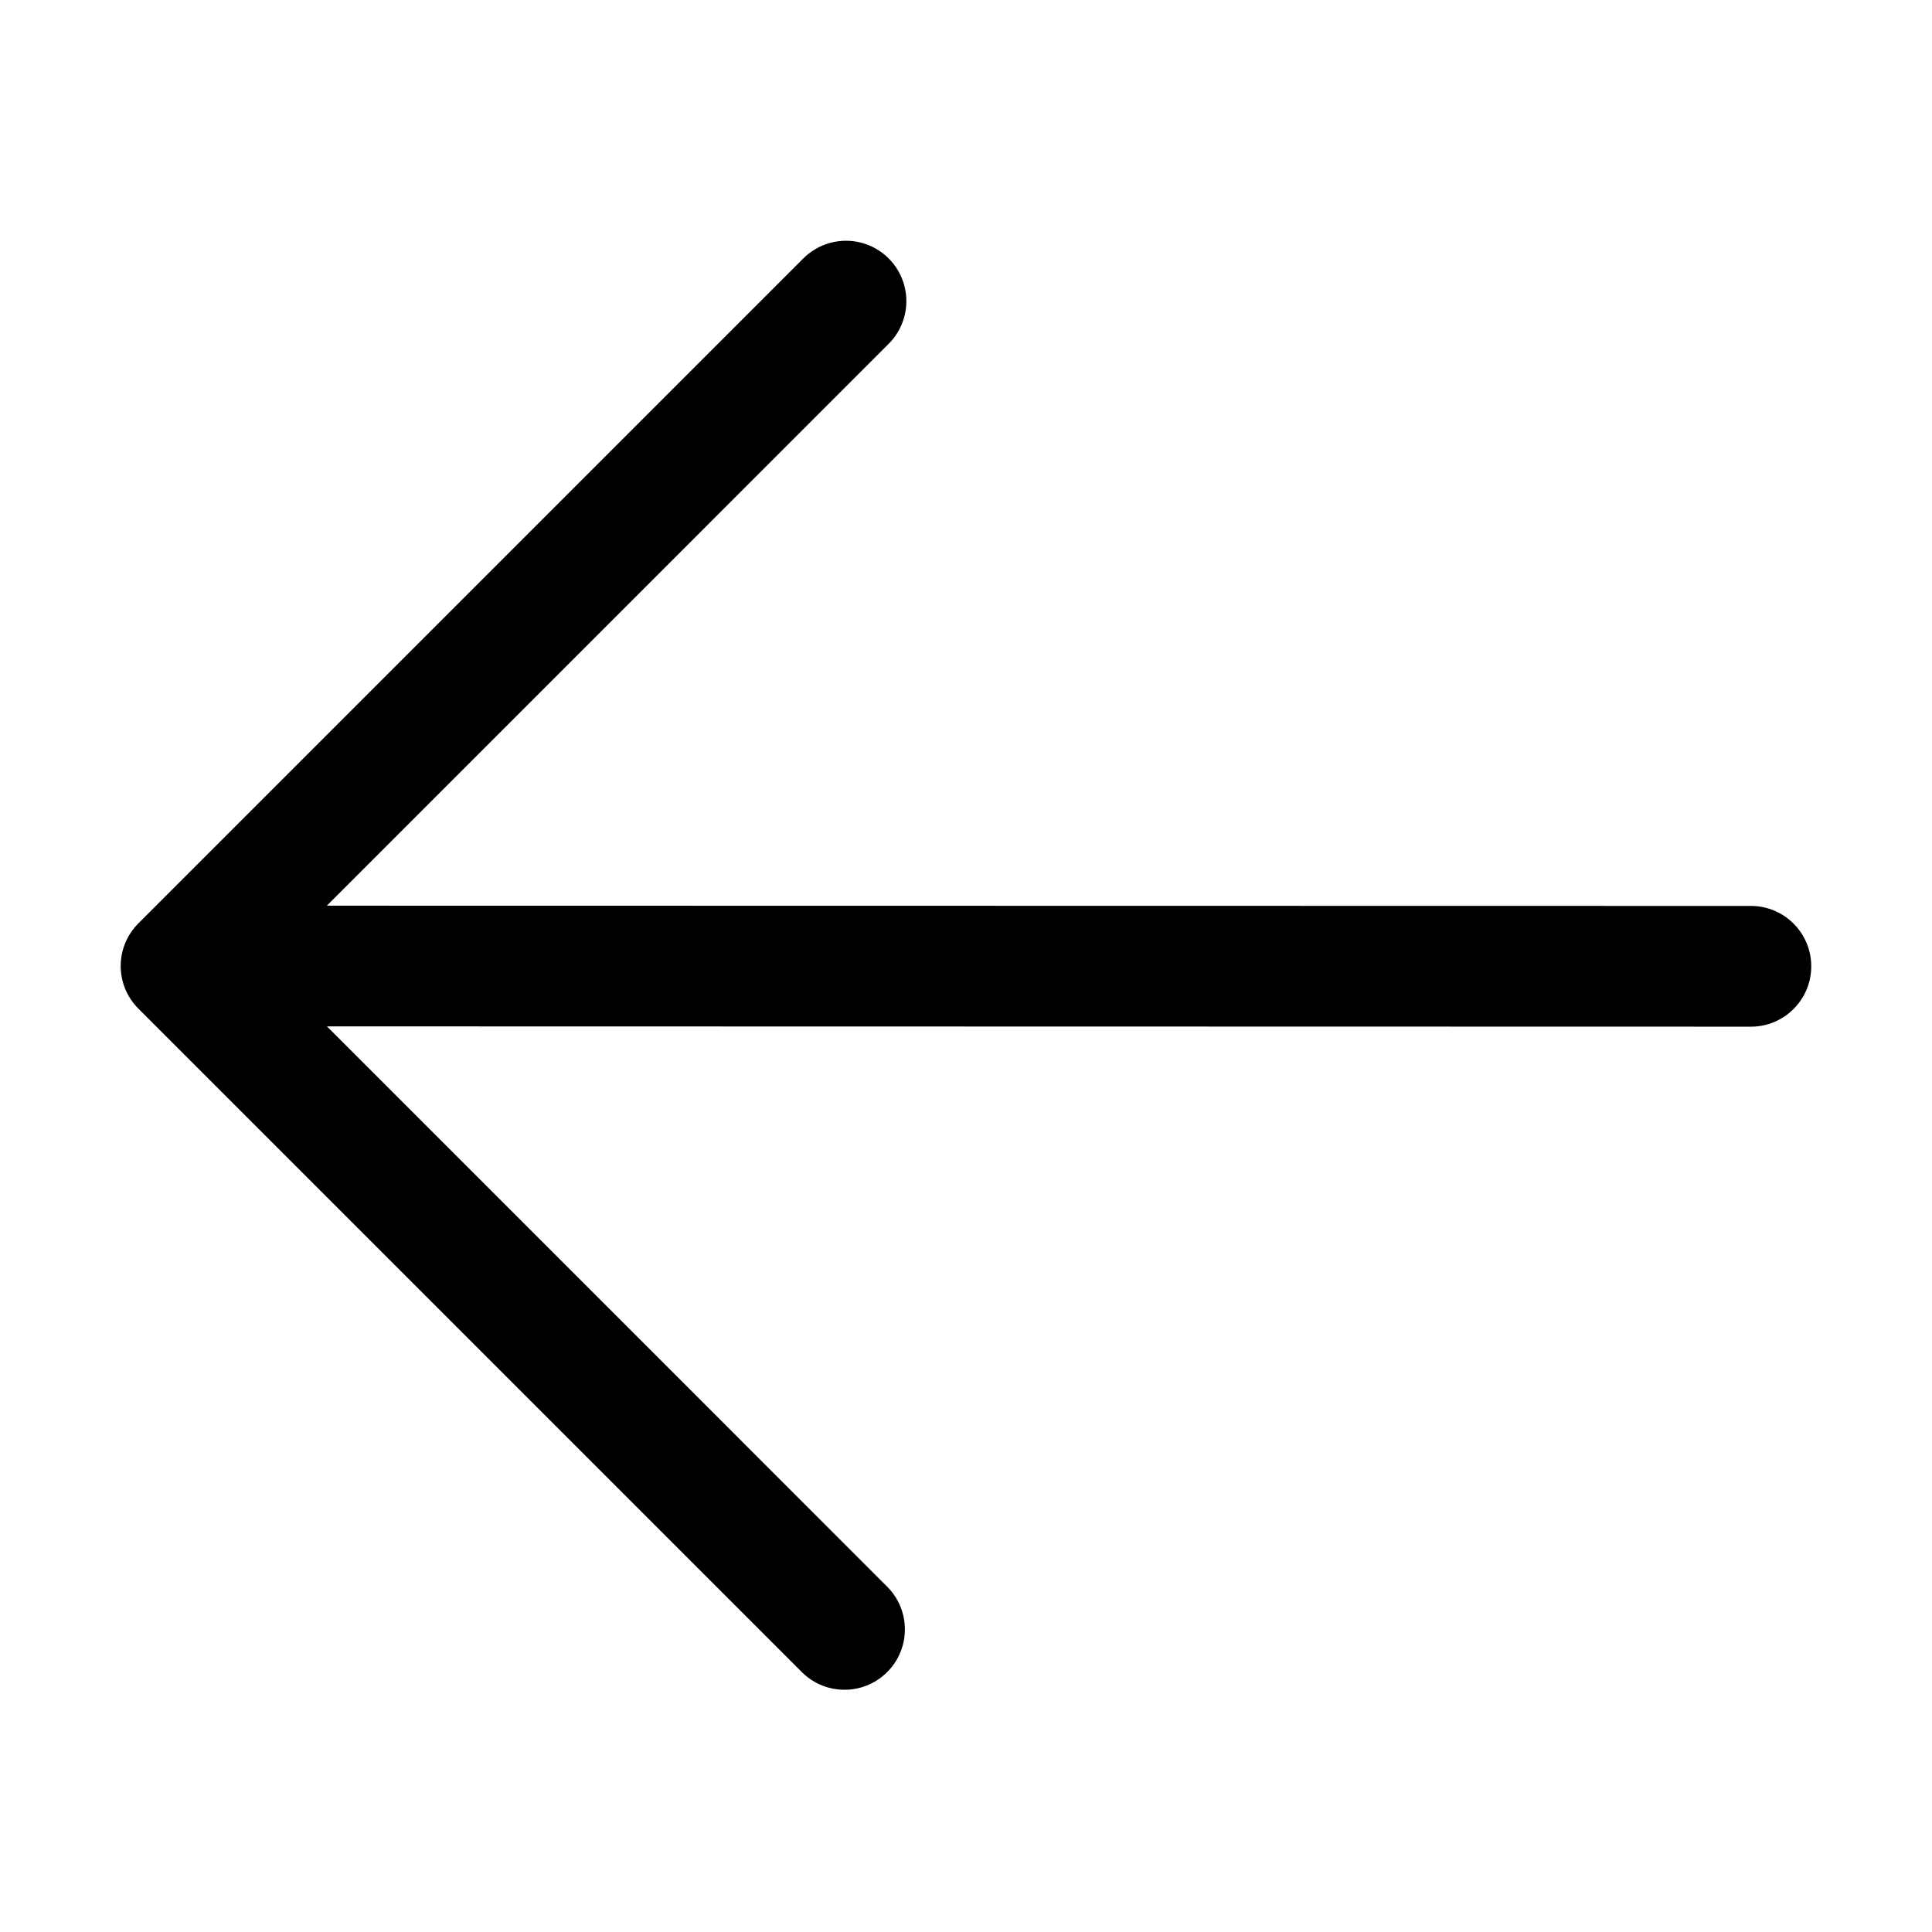
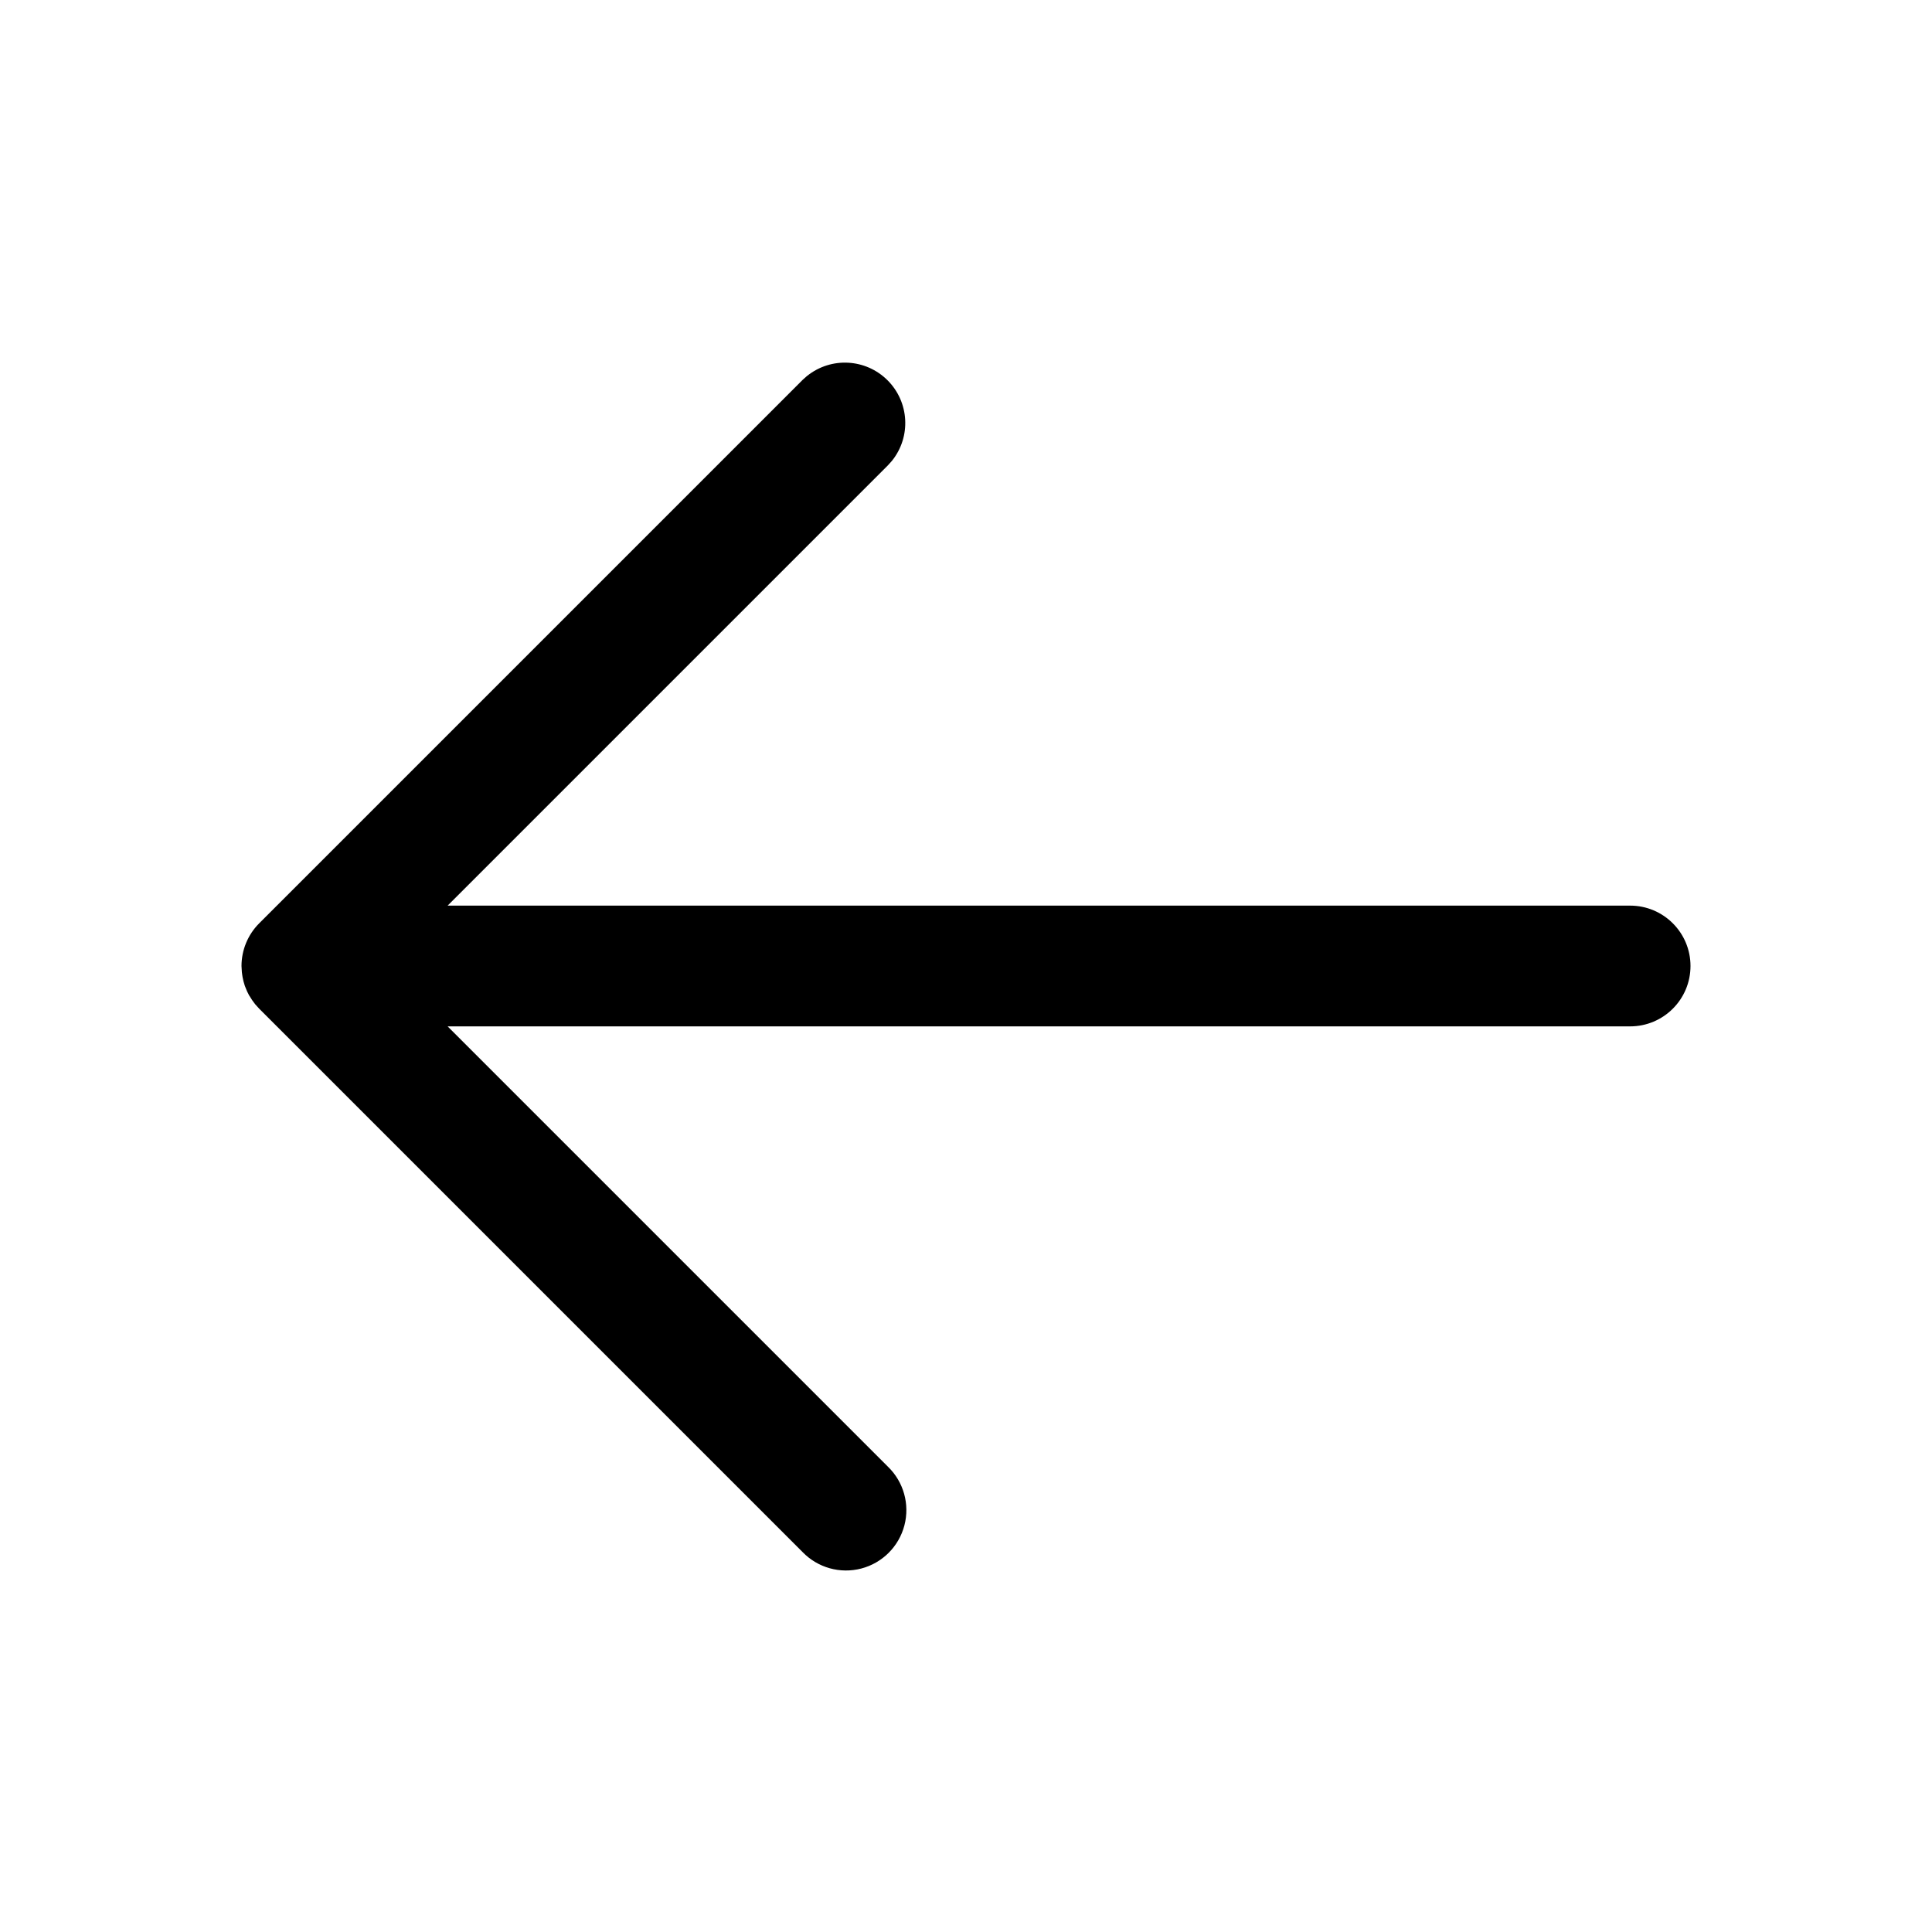
<svg xmlns="http://www.w3.org/2000/svg" width="32" height="32" fill="currentColor" viewBox="0 0 32 32">
-   <path fill-rule="evenodd" d="M13.293 4.293a1 1 0 1 1 1.414 1.414l-9.293 9.294L29 15.005a1 1 0 0 1 0 2L5.415 17l9.292 9.293a1 1 0 0 1-1.414 1.414l-11-11a.997.997 0 0 1 0-1.414l11-11Z" clip-rule="evenodd" />
+   <path d="M13.37 6.225a1 1 0 0 1 1.405 1.406l-.068.076L7.414 15H27a1 1 0 1 1 0 2H7.414l7.293 7.293a1 1 0 1 1-1.414 1.414l-9-9-.066-.073-.006-.008a1.004 1.004 0 0 1-.085-.125l-.01-.014a.997.997 0 0 1-.062-.136l-.01-.026a.991.991 0 0 1-.036-.14l-.006-.038a1.005 1.005 0 0 1-.006-.045L4 16a1.002 1.002 0 0 1 .293-.707l9-9 .076-.068Z" />
</svg>
